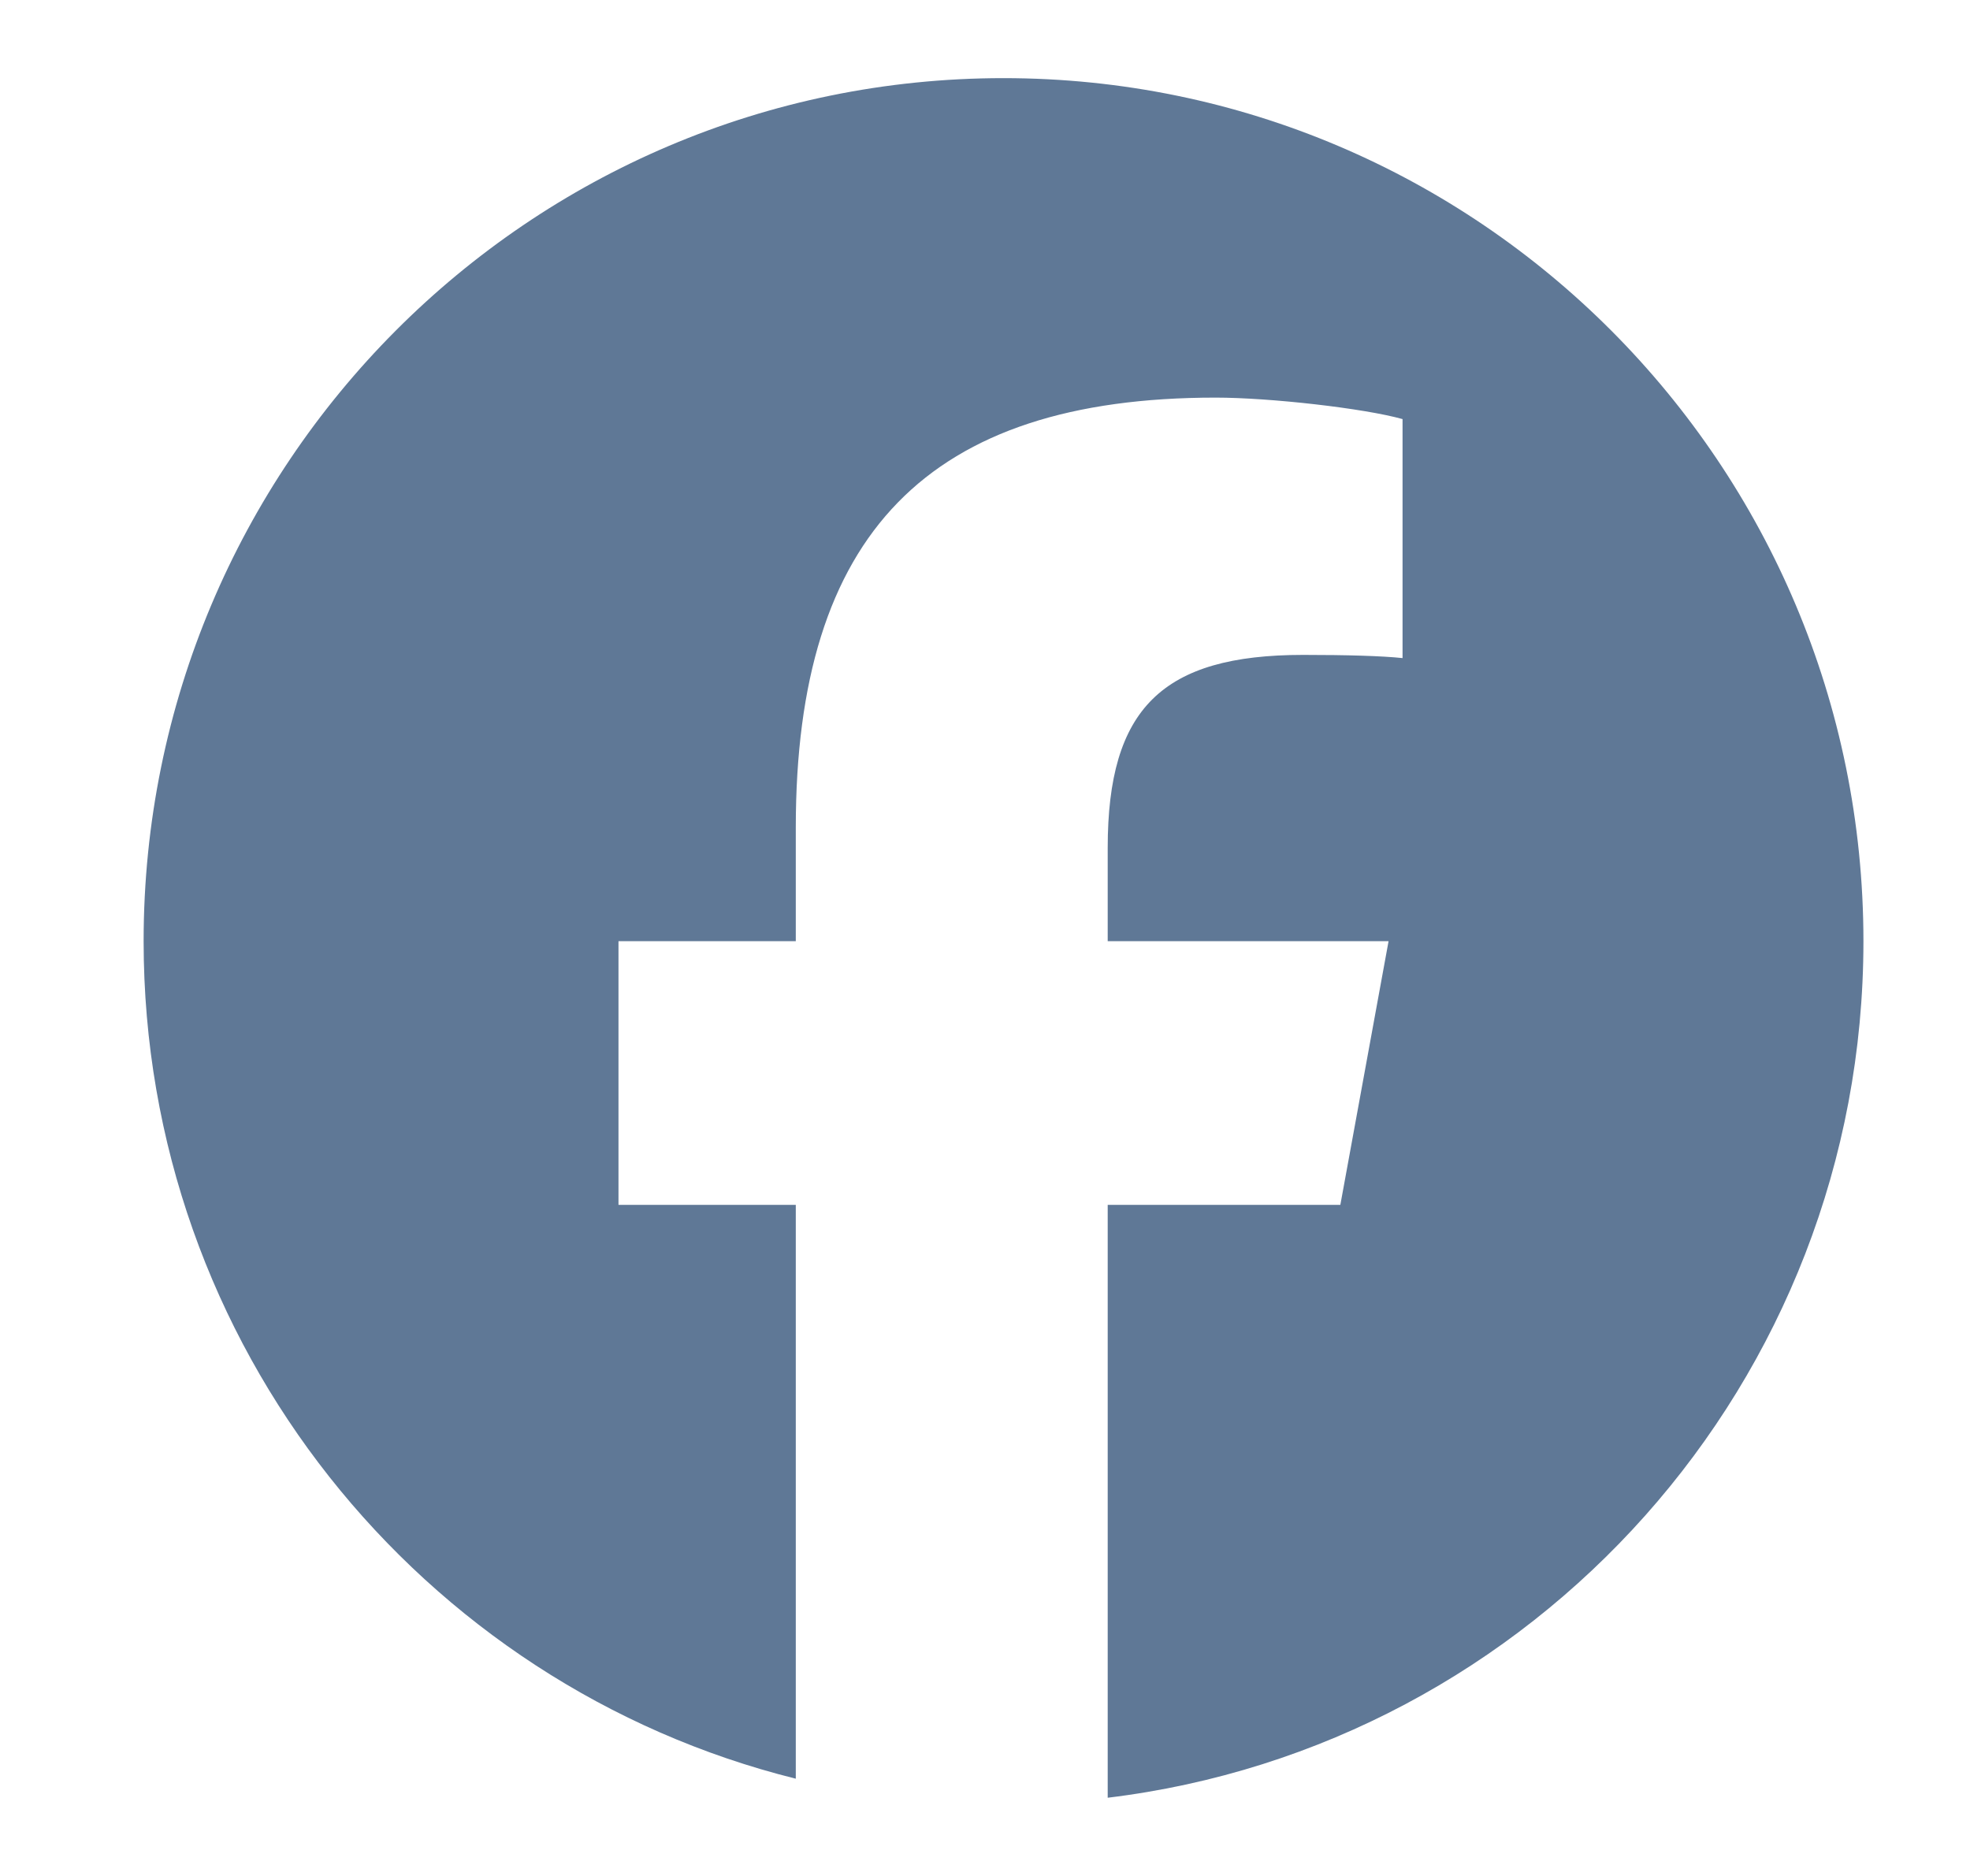
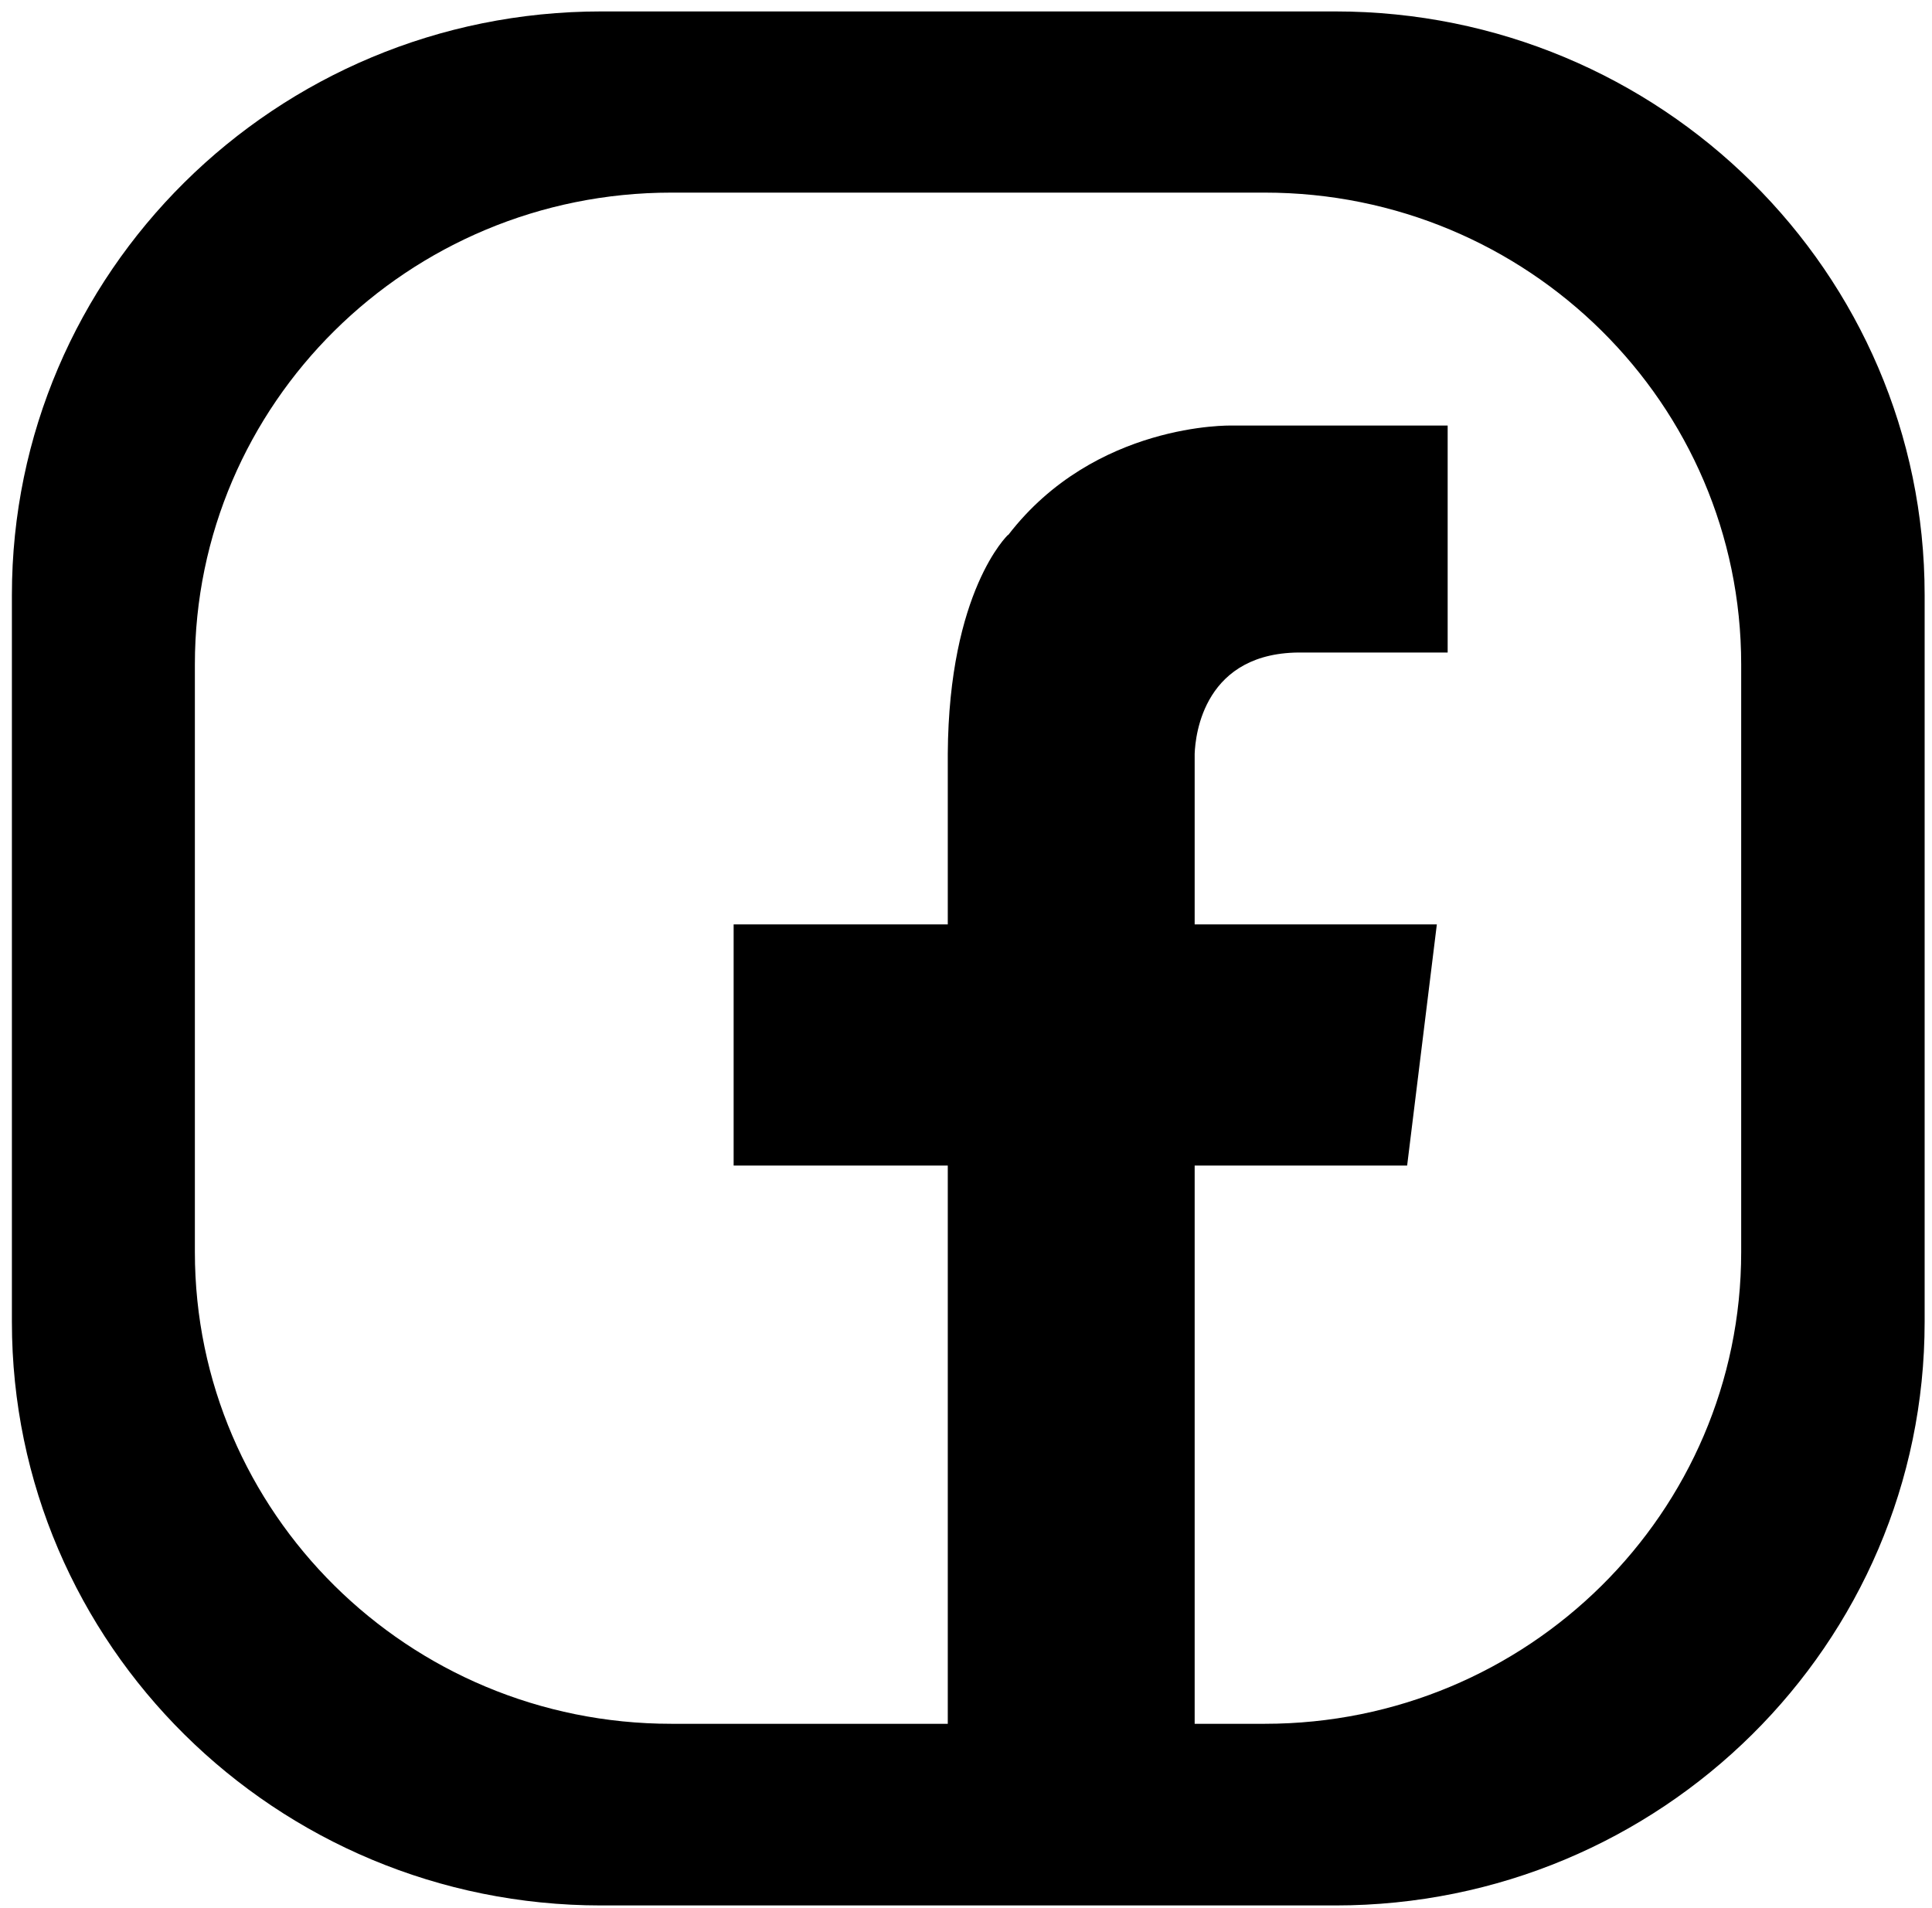
- <svg xmlns="http://www.w3.org/2000/svg" width="21" height="20" viewBox="0 0 21 20" fill="none">
-   <path d="M19.864 10.034C19.864 4.952 15.76 0.833 10.697 0.833C5.635 0.833 1.531 4.952 1.531 10.034C1.531 14.348 4.49 17.969 8.483 18.963V12.845H6.593V10.034H8.483V8.822C8.483 5.691 9.895 4.239 12.958 4.239C13.539 4.239 14.541 4.353 14.951 4.468V7.016C14.734 6.993 14.359 6.982 13.892 6.982C12.389 6.982 11.808 7.553 11.808 9.039V10.034H14.802L14.288 12.845H11.808V19.166C16.347 18.616 19.864 14.737 19.864 10.034Z" fill="#5F7896" />
+ <svg xmlns="http://www.w3.org/2000/svg" width="157" height="155" viewBox="0 0 157 155" fill="none">
+   <path fill-rule="evenodd" clip-rule="evenodd" d="M48.85 0.929H108.52C134.945 0.929 156.402 22.138 156.402 48.344V107.431C156.402 133.599 134.984 154.846 108.52 154.846H48.85C22.424 154.846 0.967 133.637 0.967 107.431V48.344C0.967 22.176 22.385 0.929 48.85 0.929ZM102.781 140.084C124.16 140.084 141.494 122.918 141.494 101.747V53.989C141.494 32.819 124.16 15.653 102.781 15.653H54.551C33.172 15.653 15.836 32.819 15.836 53.989V101.747C15.836 122.918 33.172 140.084 54.551 140.084H77.019V94.72H59.617V75.122H77.019V61.262C77.102 48.005 81.904 43.476 81.904 43.476H81.932C88.986 34.309 100.047 34.583 100.047 34.583H117.641V53.028H105.893C97.824 52.89 97.137 59.725 97.082 61.262V75.122H116.762L114.348 94.72H97.082V140.084H102.781Z" fill="black" />
</svg>
